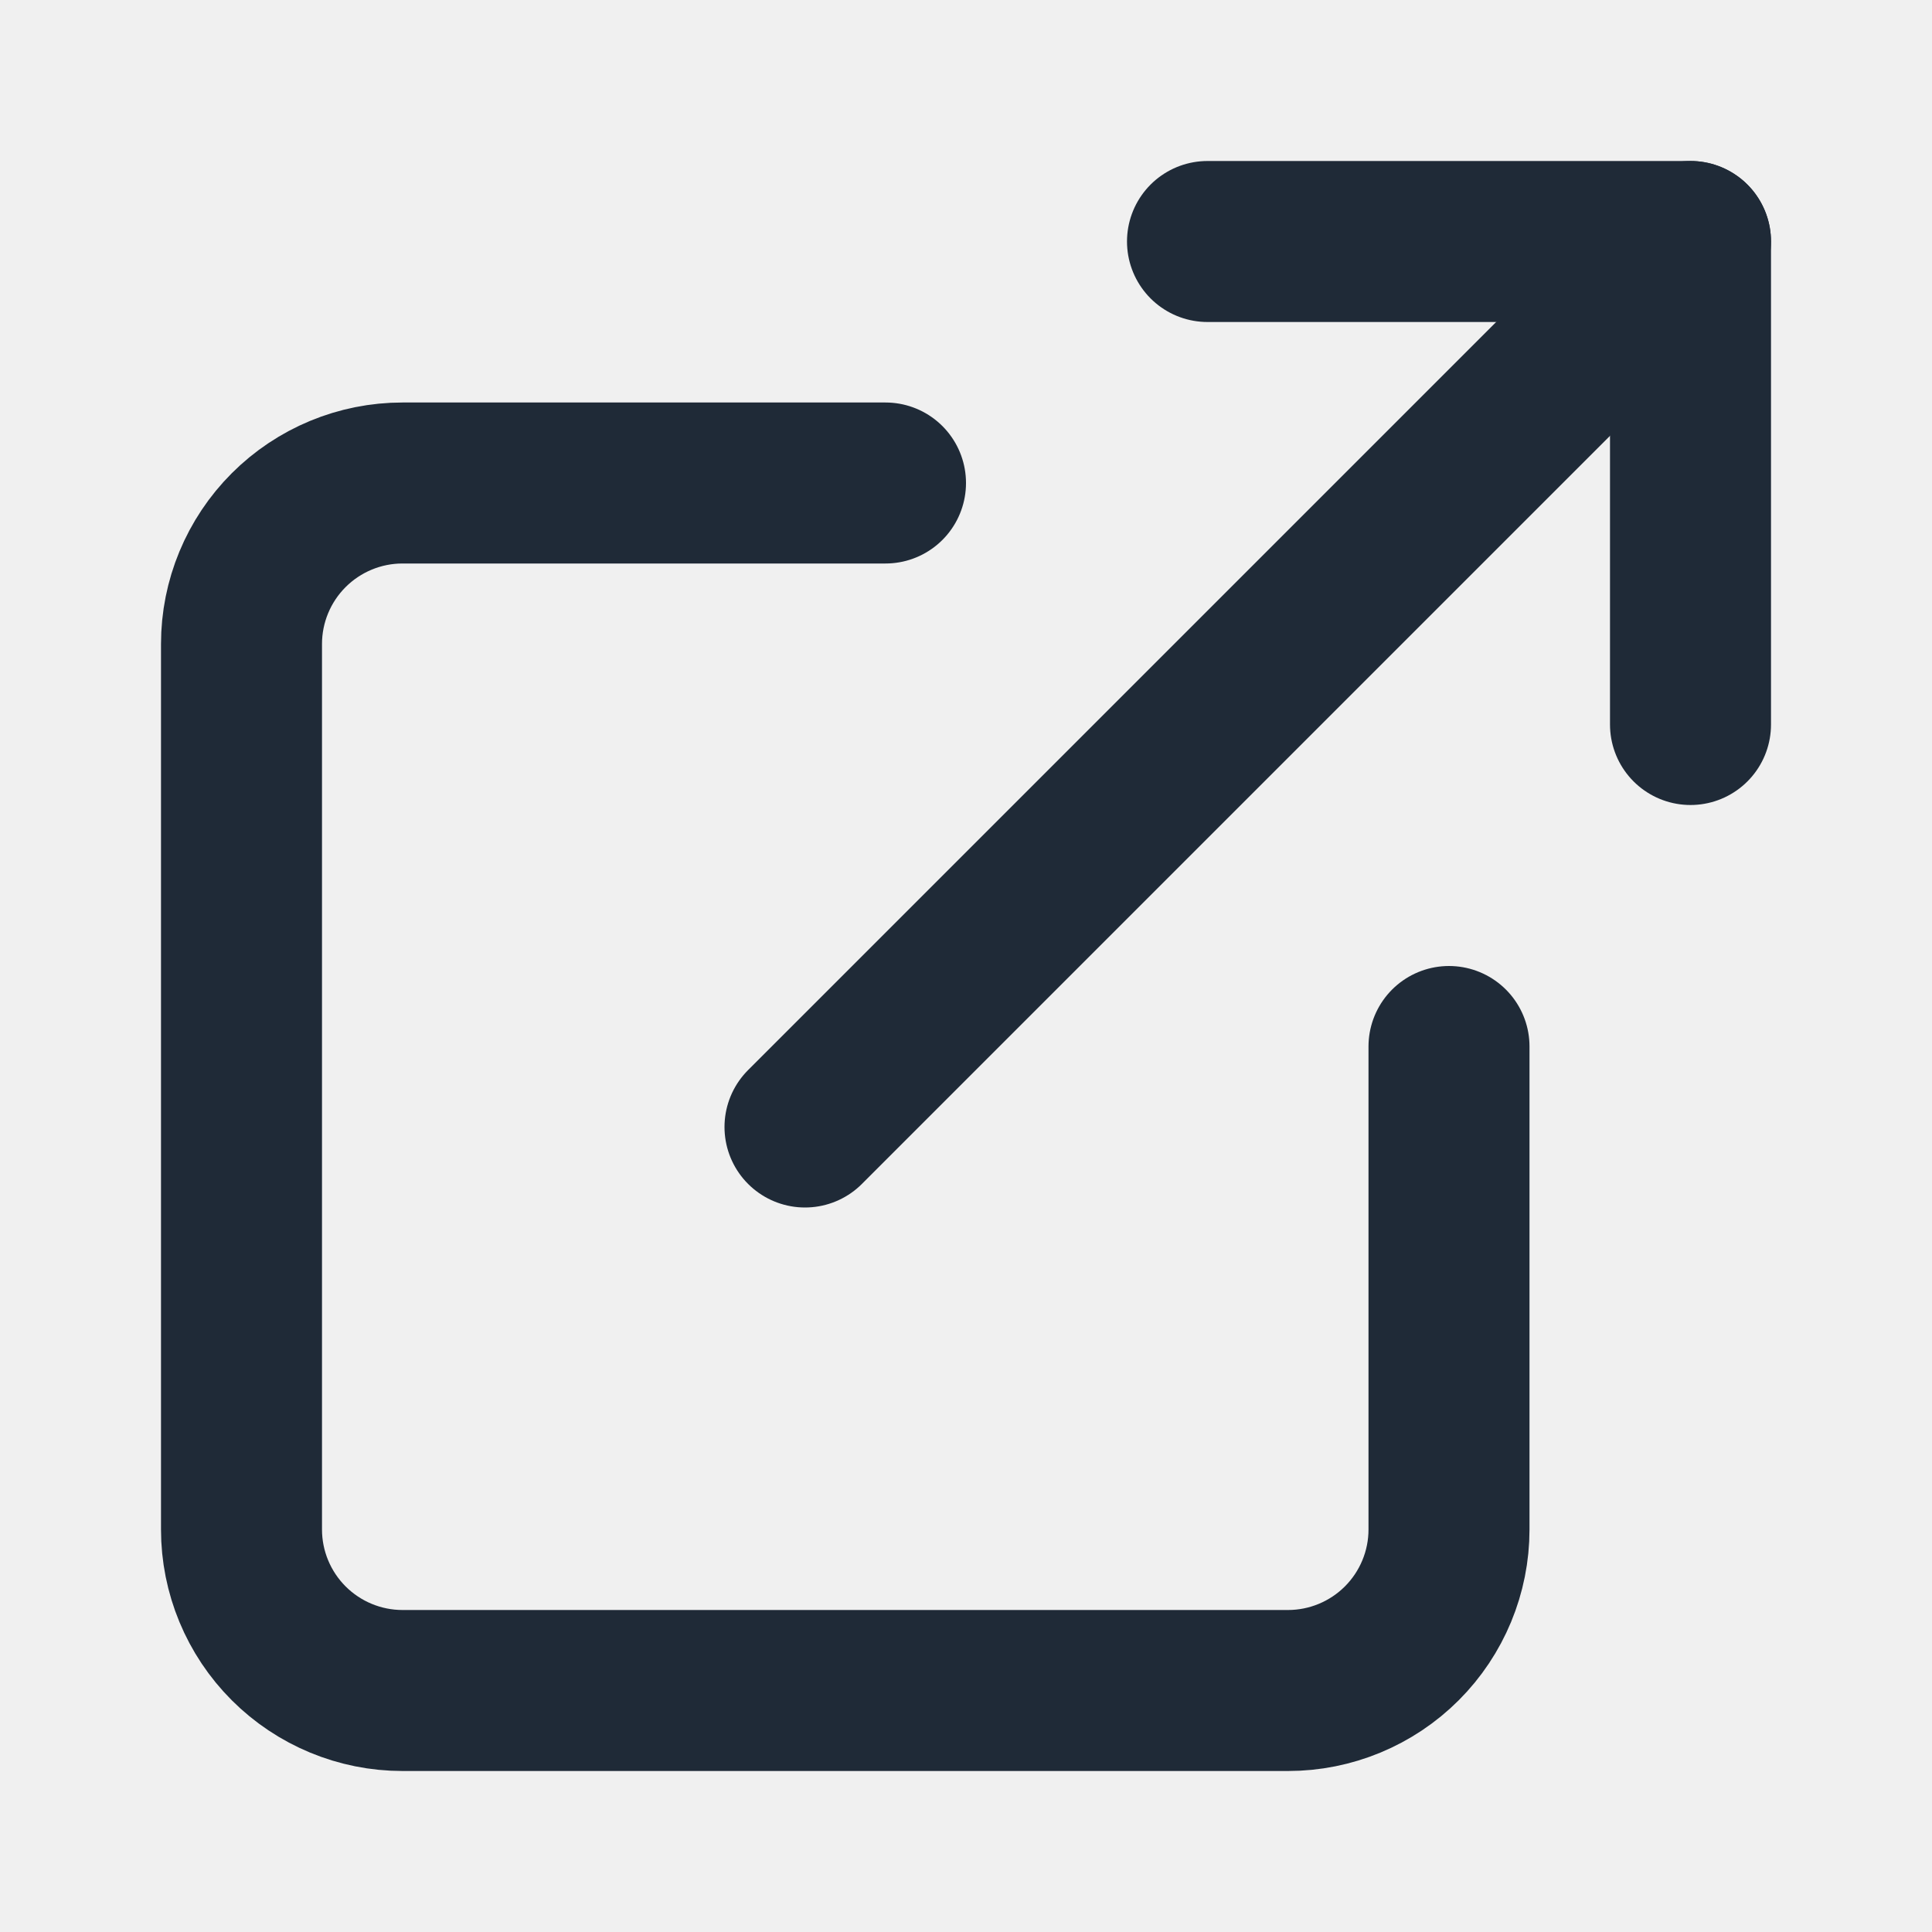
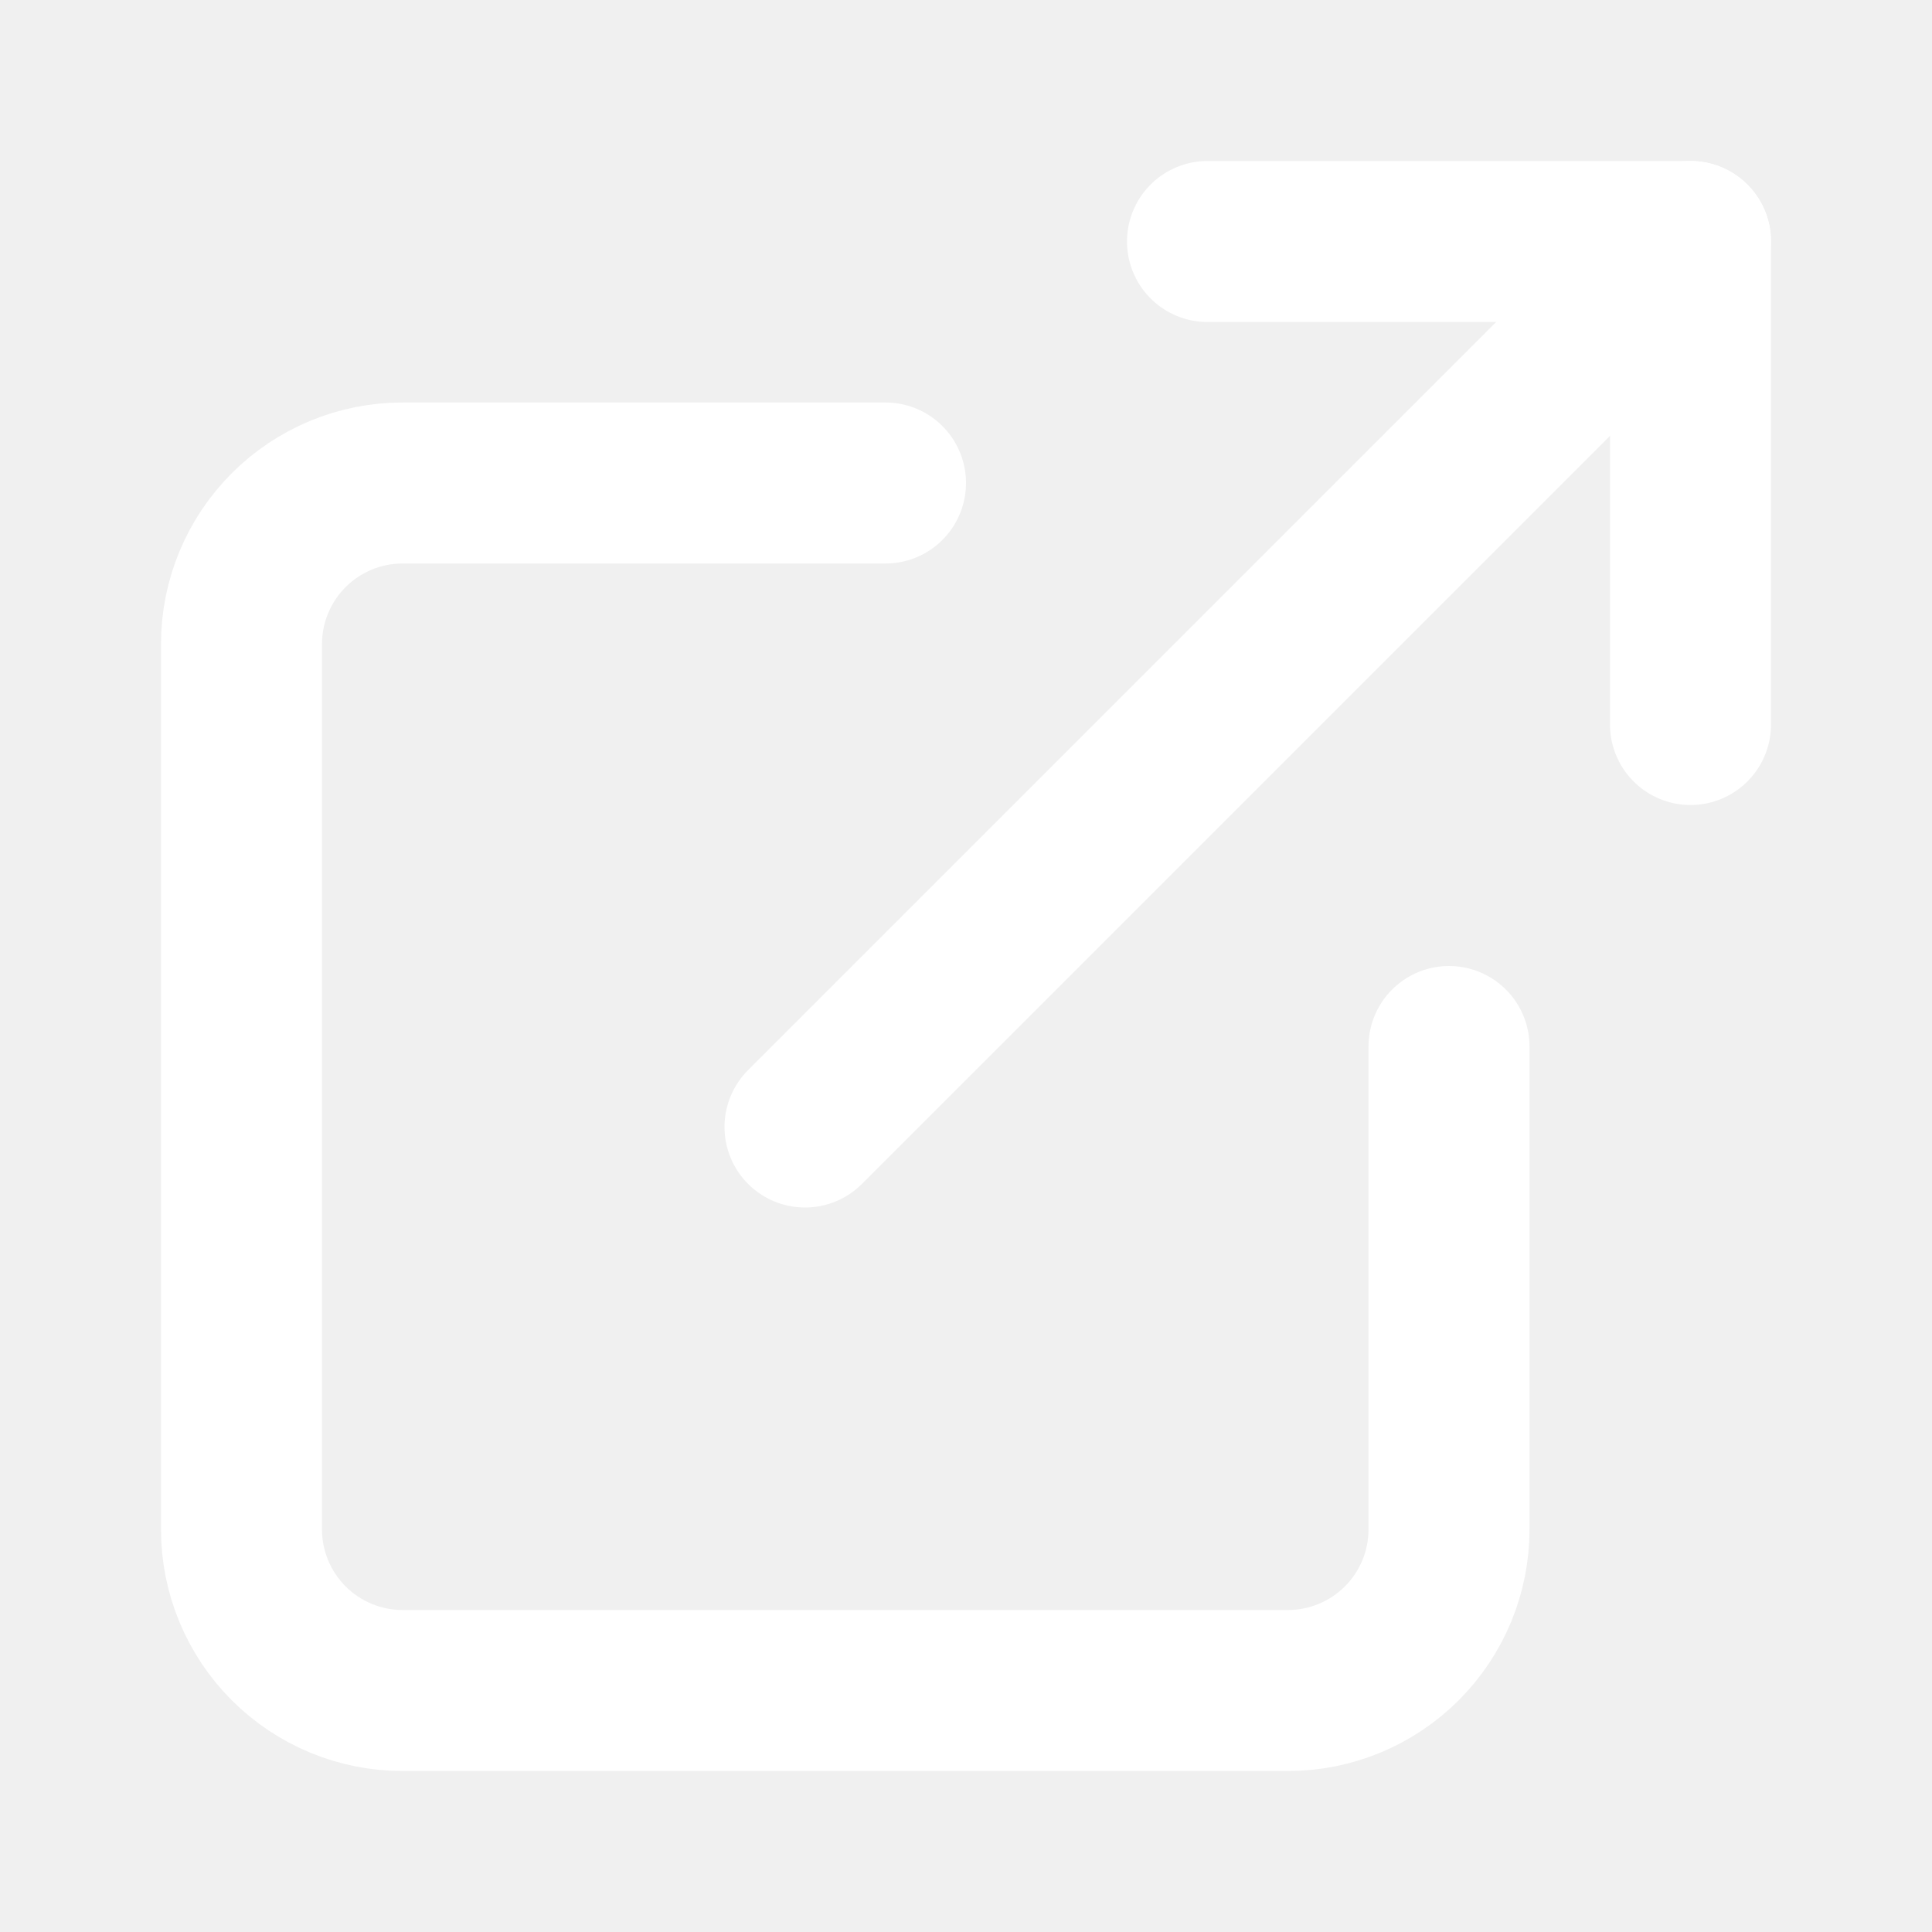
<svg xmlns="http://www.w3.org/2000/svg" width="24" height="24" viewBox="0 0 24 24" fill="none">
-   <path d="M15 3H21V9" stroke="#1F2A37" stroke-width="2" stroke-linecap="round" stroke-linejoin="round" />
-   <path d="M10 14L21 3" stroke="#1F2A37" stroke-width="2" stroke-linecap="round" stroke-linejoin="round" />
-   <path d="M18 13V19C18 19.53 17.789 20.039 17.414 20.414C17.039 20.789 16.53 21 16 21H5C4.47 21 3.961 20.789 3.586 20.414C3.211 20.039 3 19.53 3 19V8C3 7.47 3.211 6.961 3.586 6.586C3.961 6.211 4.47 6 5 6H11" stroke="#1F2A37" stroke-width="2" stroke-linecap="round" stroke-linejoin="round" />
+   <path d="M15 3H21V9" stroke="#fff" stroke-width="2" stroke-linecap="round" stroke-linejoin="round" />
+   <path d="M10 14L21 3" stroke="#fff" stroke-width="2" stroke-linecap="round" stroke-linejoin="round" />
+   <path d="M18 13V19C18 19.53 17.789 20.039 17.414 20.414C17.039 20.789 16.53 21 16 21H5C4.47 21 3.961 20.789 3.586 20.414C3.211 20.039 3 19.53 3 19V8C3 7.47 3.211 6.961 3.586 6.586C3.961 6.211 4.47 6 5 6H11" stroke="#fff" stroke-width="2" stroke-linecap="round" stroke-linejoin="round" />
</svg>
